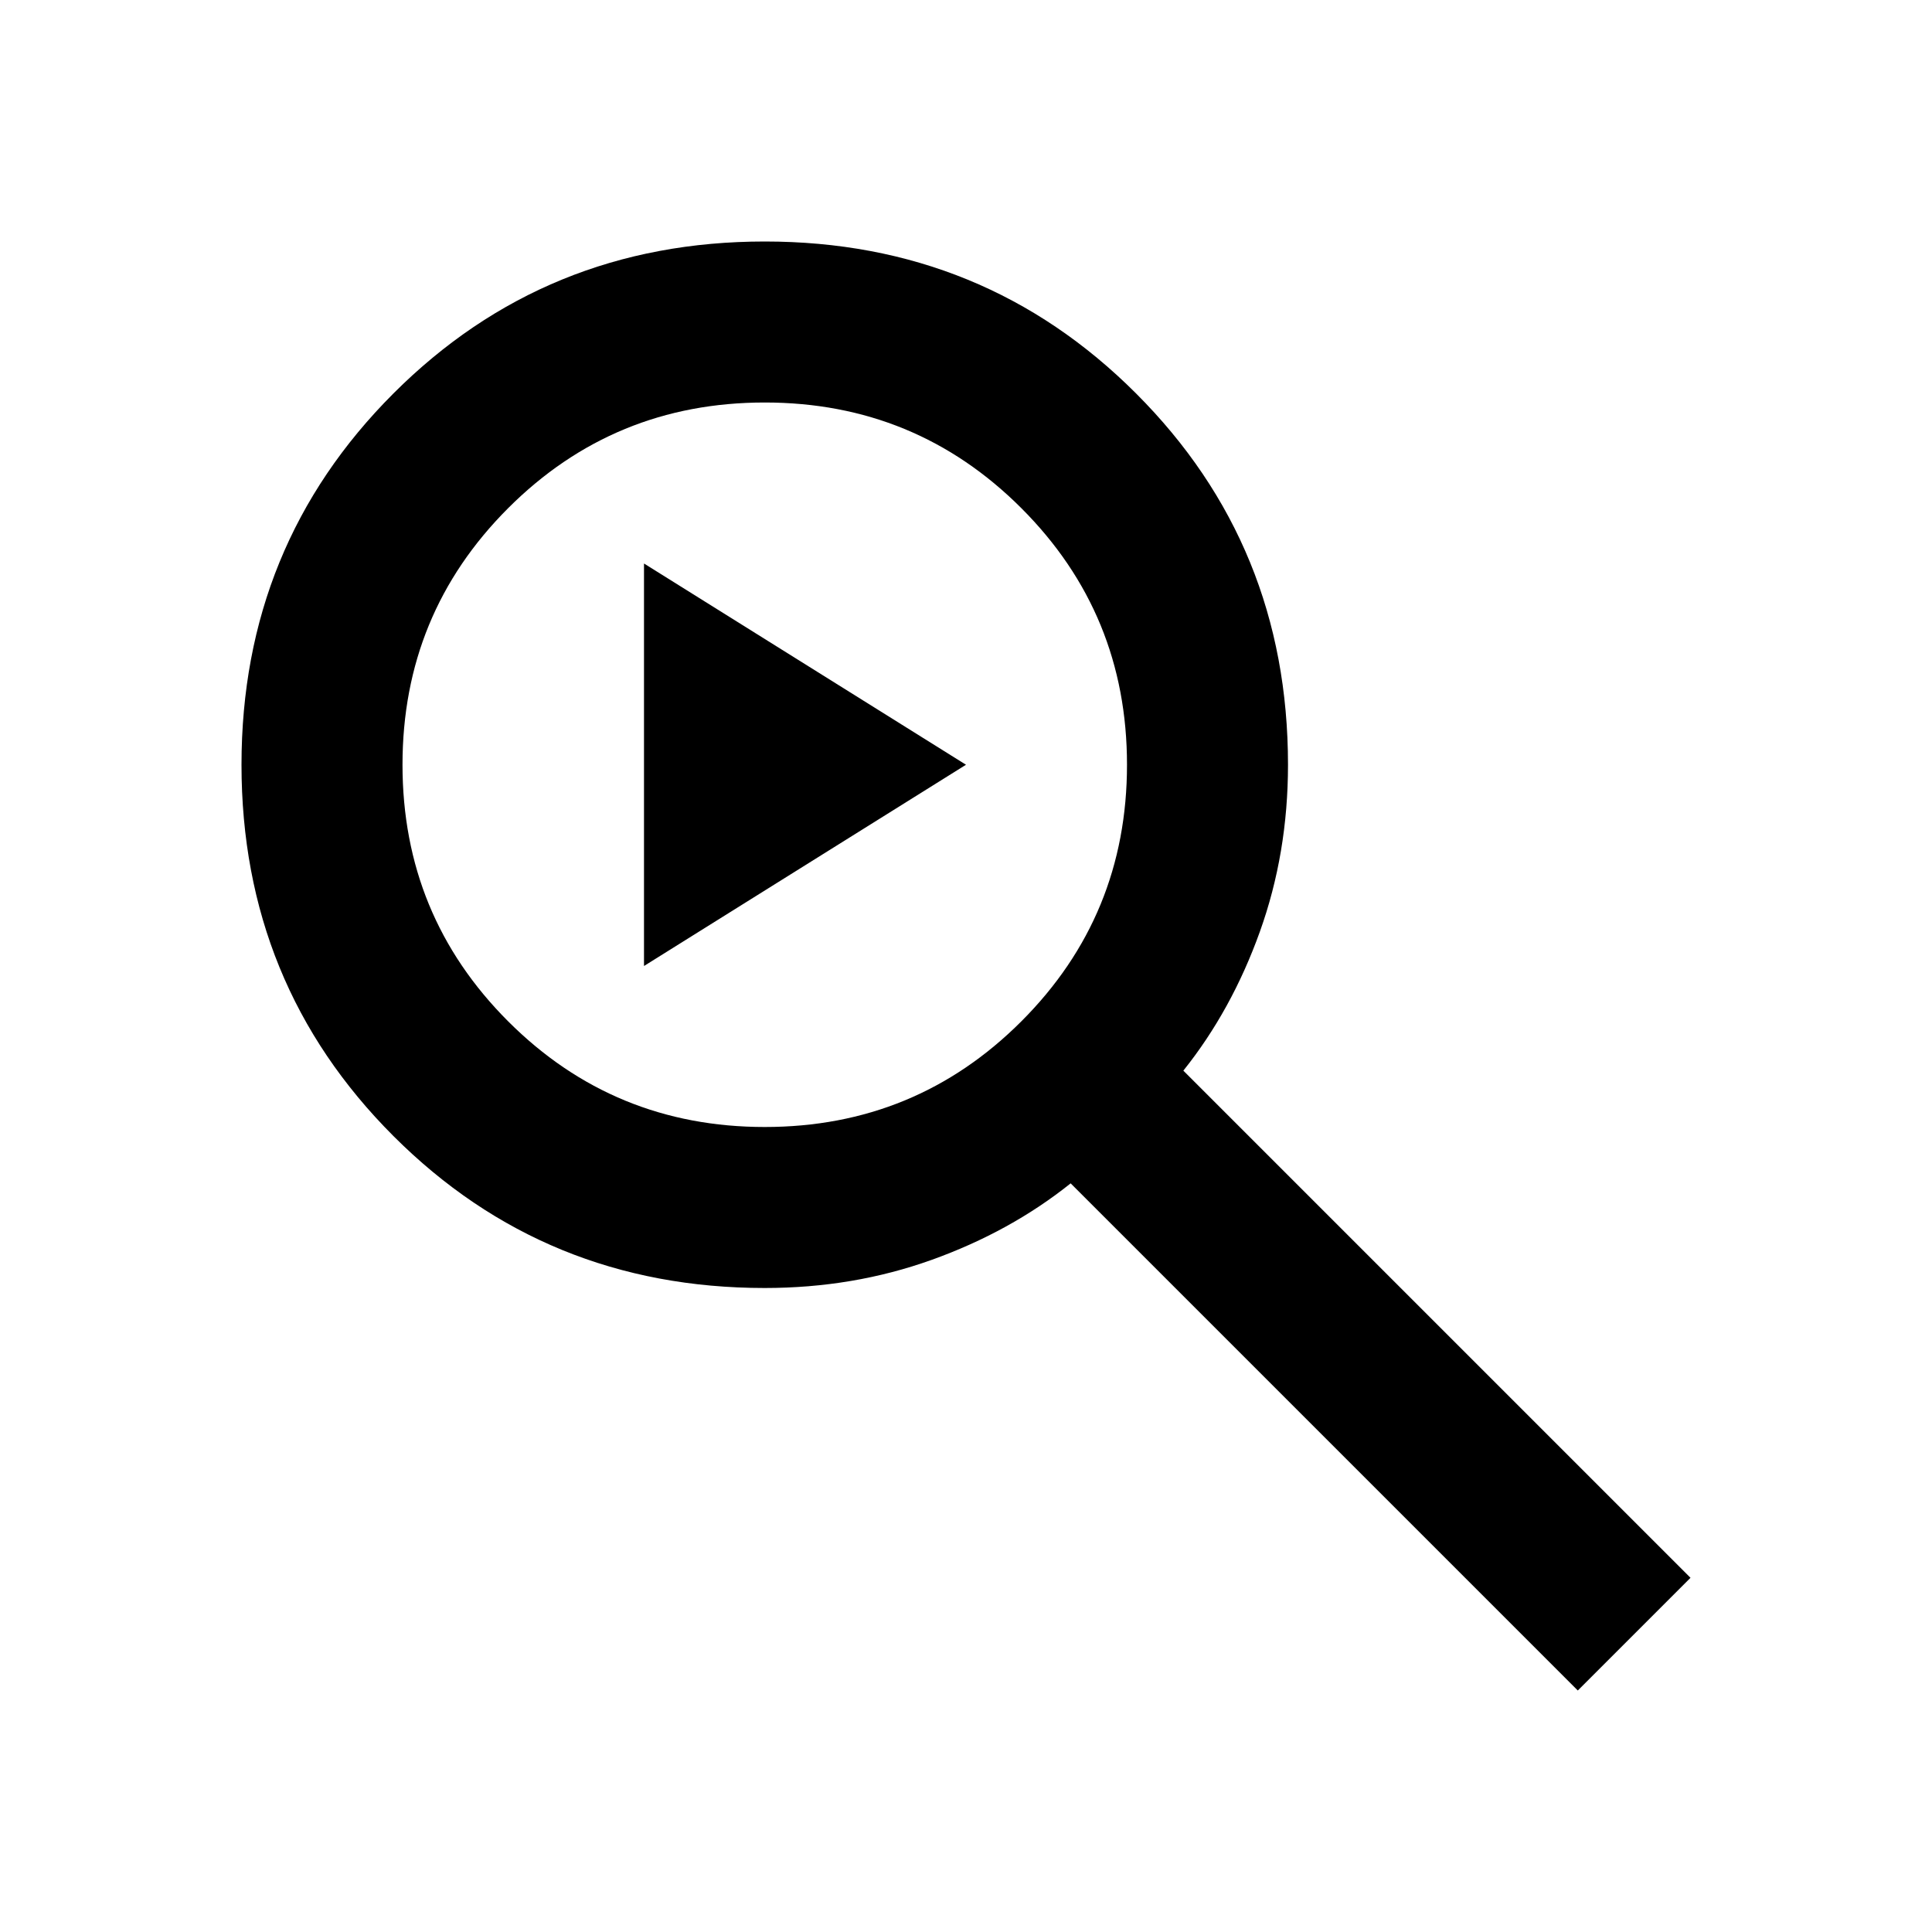
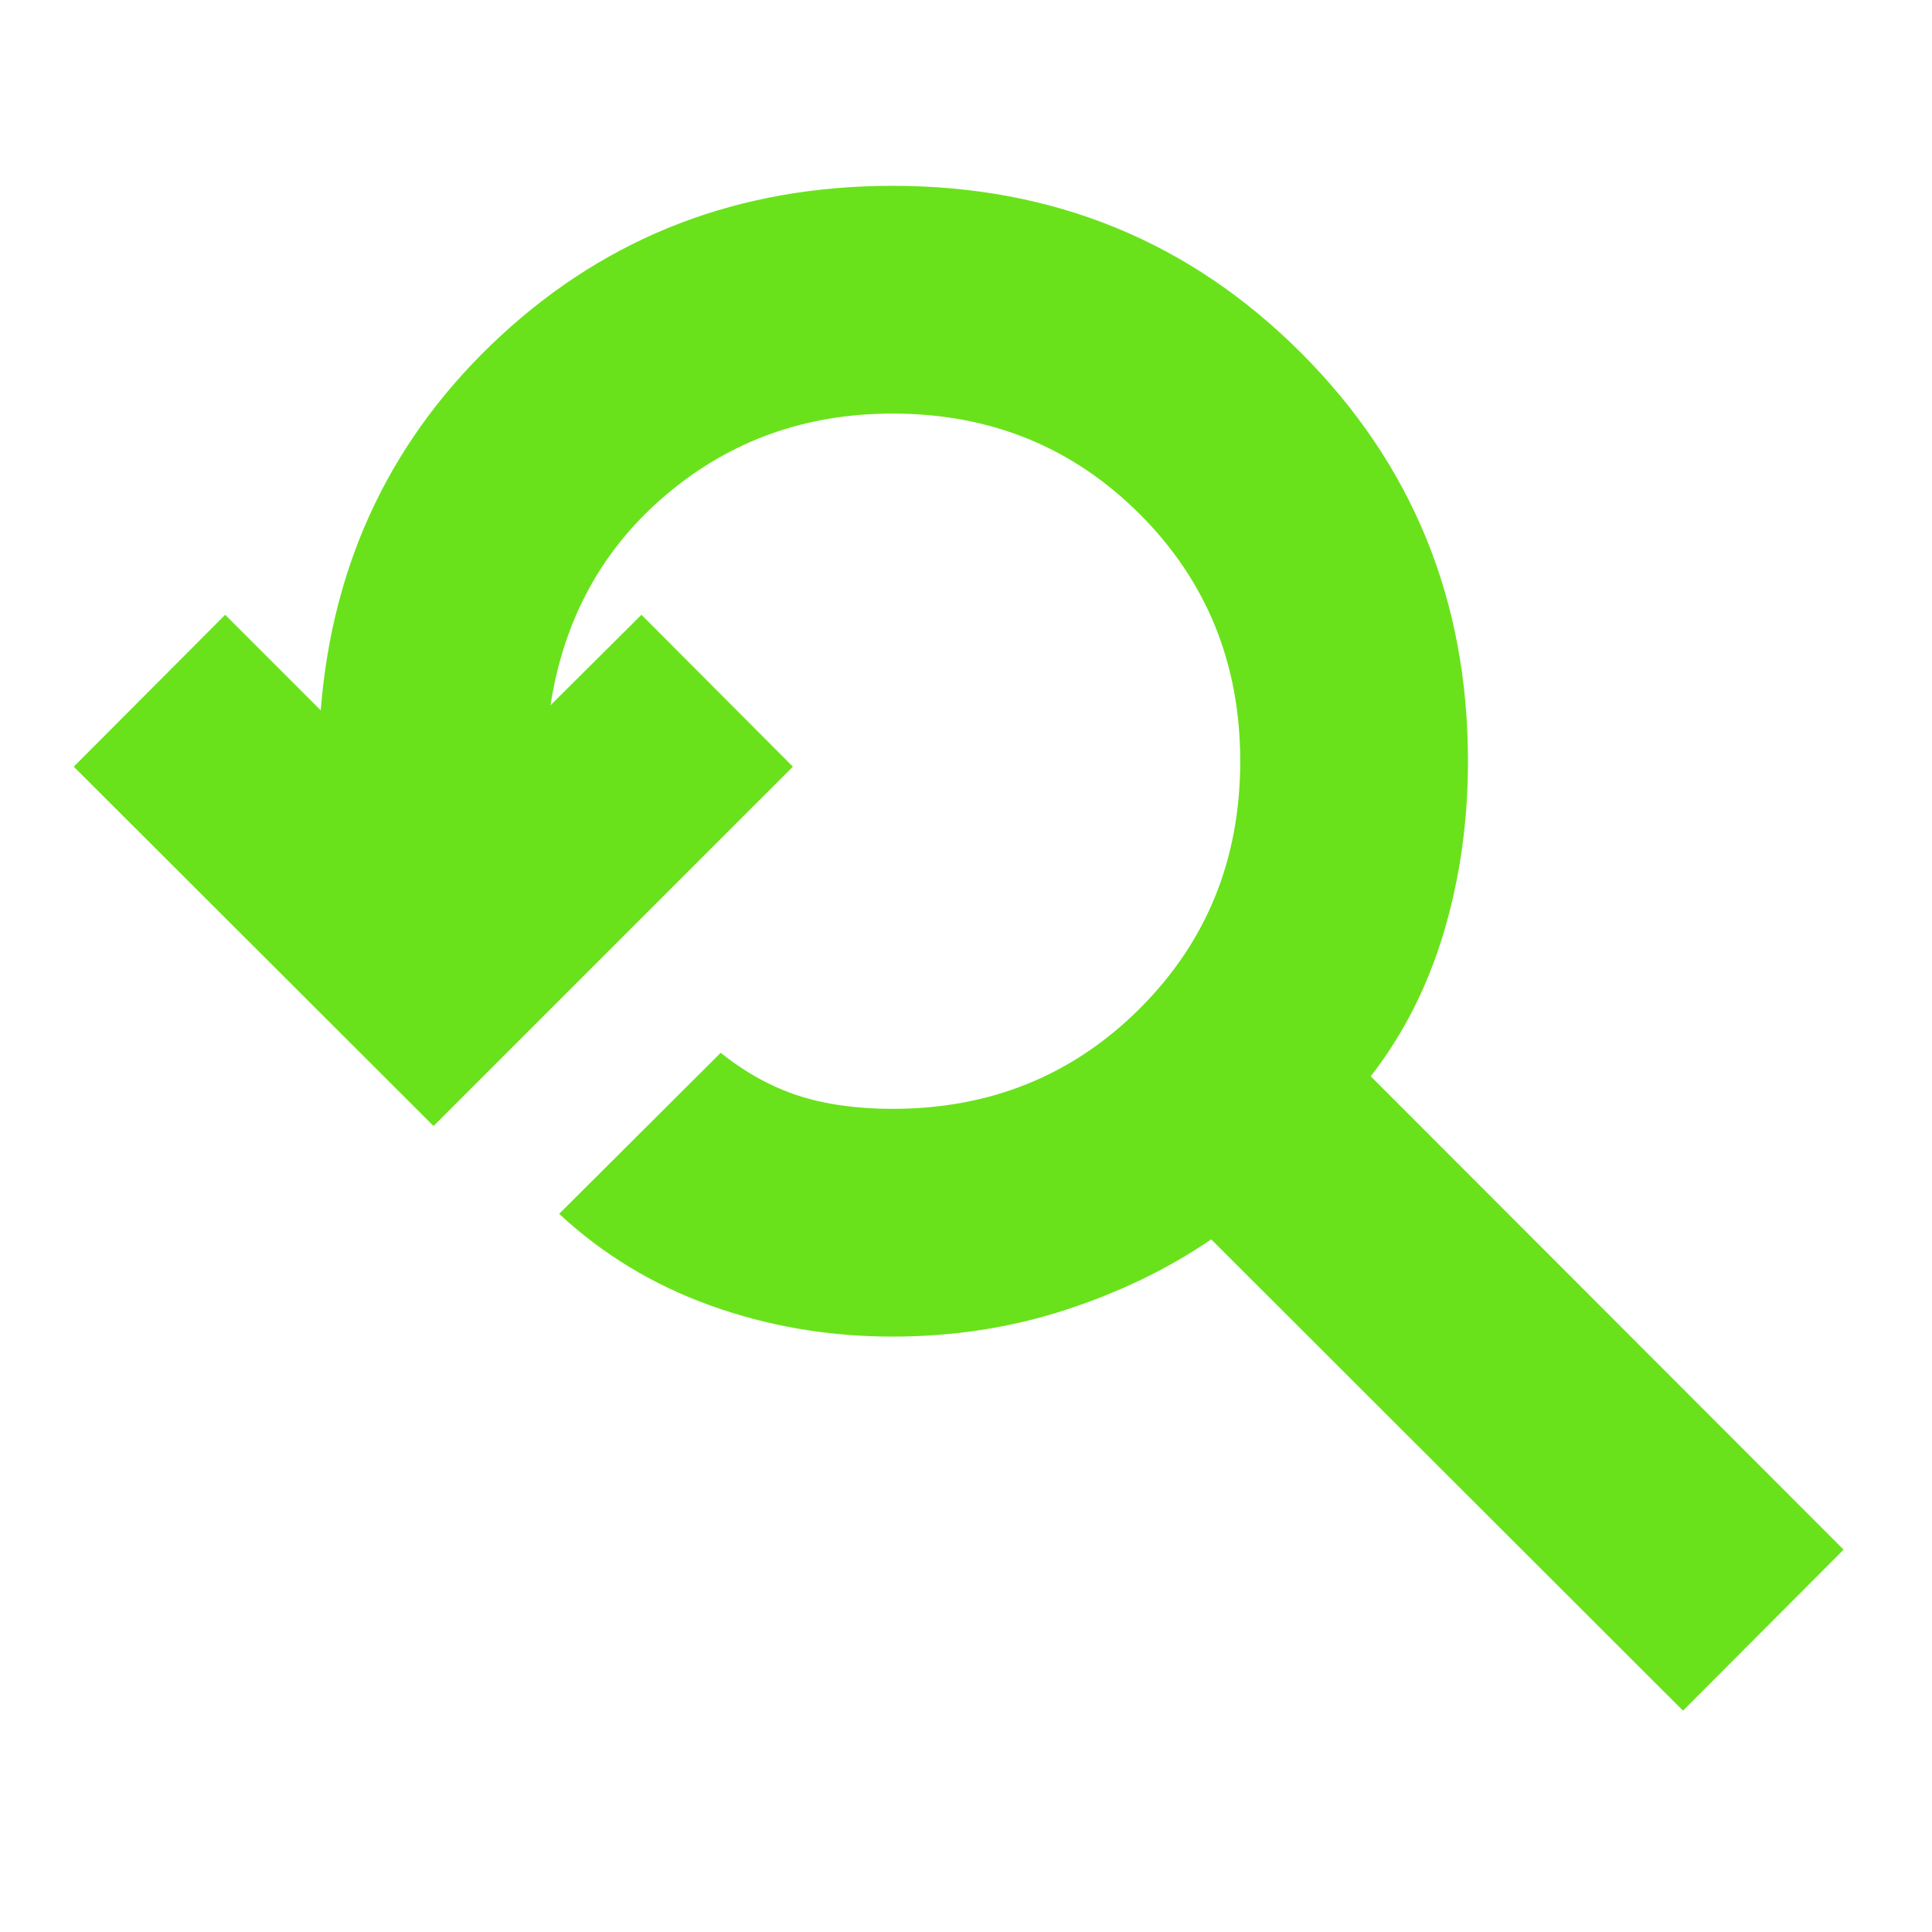
- <svg xmlns="http://www.w3.org/2000/svg" height="24" viewBox="0 -960 960 960" width="24">
-   <path d="M784-120 532-372q-30 24-69 38t-83 14q-109 0-184.5-75.5T120-580q0-109 75.5-184.5T380-840q109 0 184.5 75.5T640-580q0 44-14 83t-38 69l252 252-56 56ZM380-400q75 0 127.5-52.5T560-580q0-75-52.5-127.5T380-760q-75 0-127.5 52.5T200-580q0 75 52.5 127.5T380-400Zm-60-80v-200l160 100-160 100Z" />
+ <svg xmlns="http://www.w3.org/2000/svg" height="24px" viewBox="0 -960 960 960" width="24px" fill="#69E21B">
+   <path d="M836.28-109.98 601.85-344.17q-32.28 22.04-72.81 35.18-40.52 13.14-85.52 13.14-47.48 0-90.34-15.38-42.85-15.38-75.33-45.62l80.26-80.02q18.52 14.8 38.68 21.33 20.17 6.52 46.73 6.52 72.85 0 122.8-49.83 49.94-49.82 49.94-122.91 0-72.85-49.94-122.79-49.95-49.95-122.8-49.95-64.76 0-112.37 40.21-47.61 40.2-57.61 104.72l45.2-44.95 75.24 75.48L215.43-400.5 36.65-579.04l75.24-75.48 47.48 47.48q8.76-111.44 89.38-186.04 80.62-74.59 194.77-74.59 119.96 0 202.94 82.97 82.97 82.98 82.97 202.94 0 44.72-12 85t-36.32 71.56L916.07-190l-79.79 80.02Z" />
</svg>
